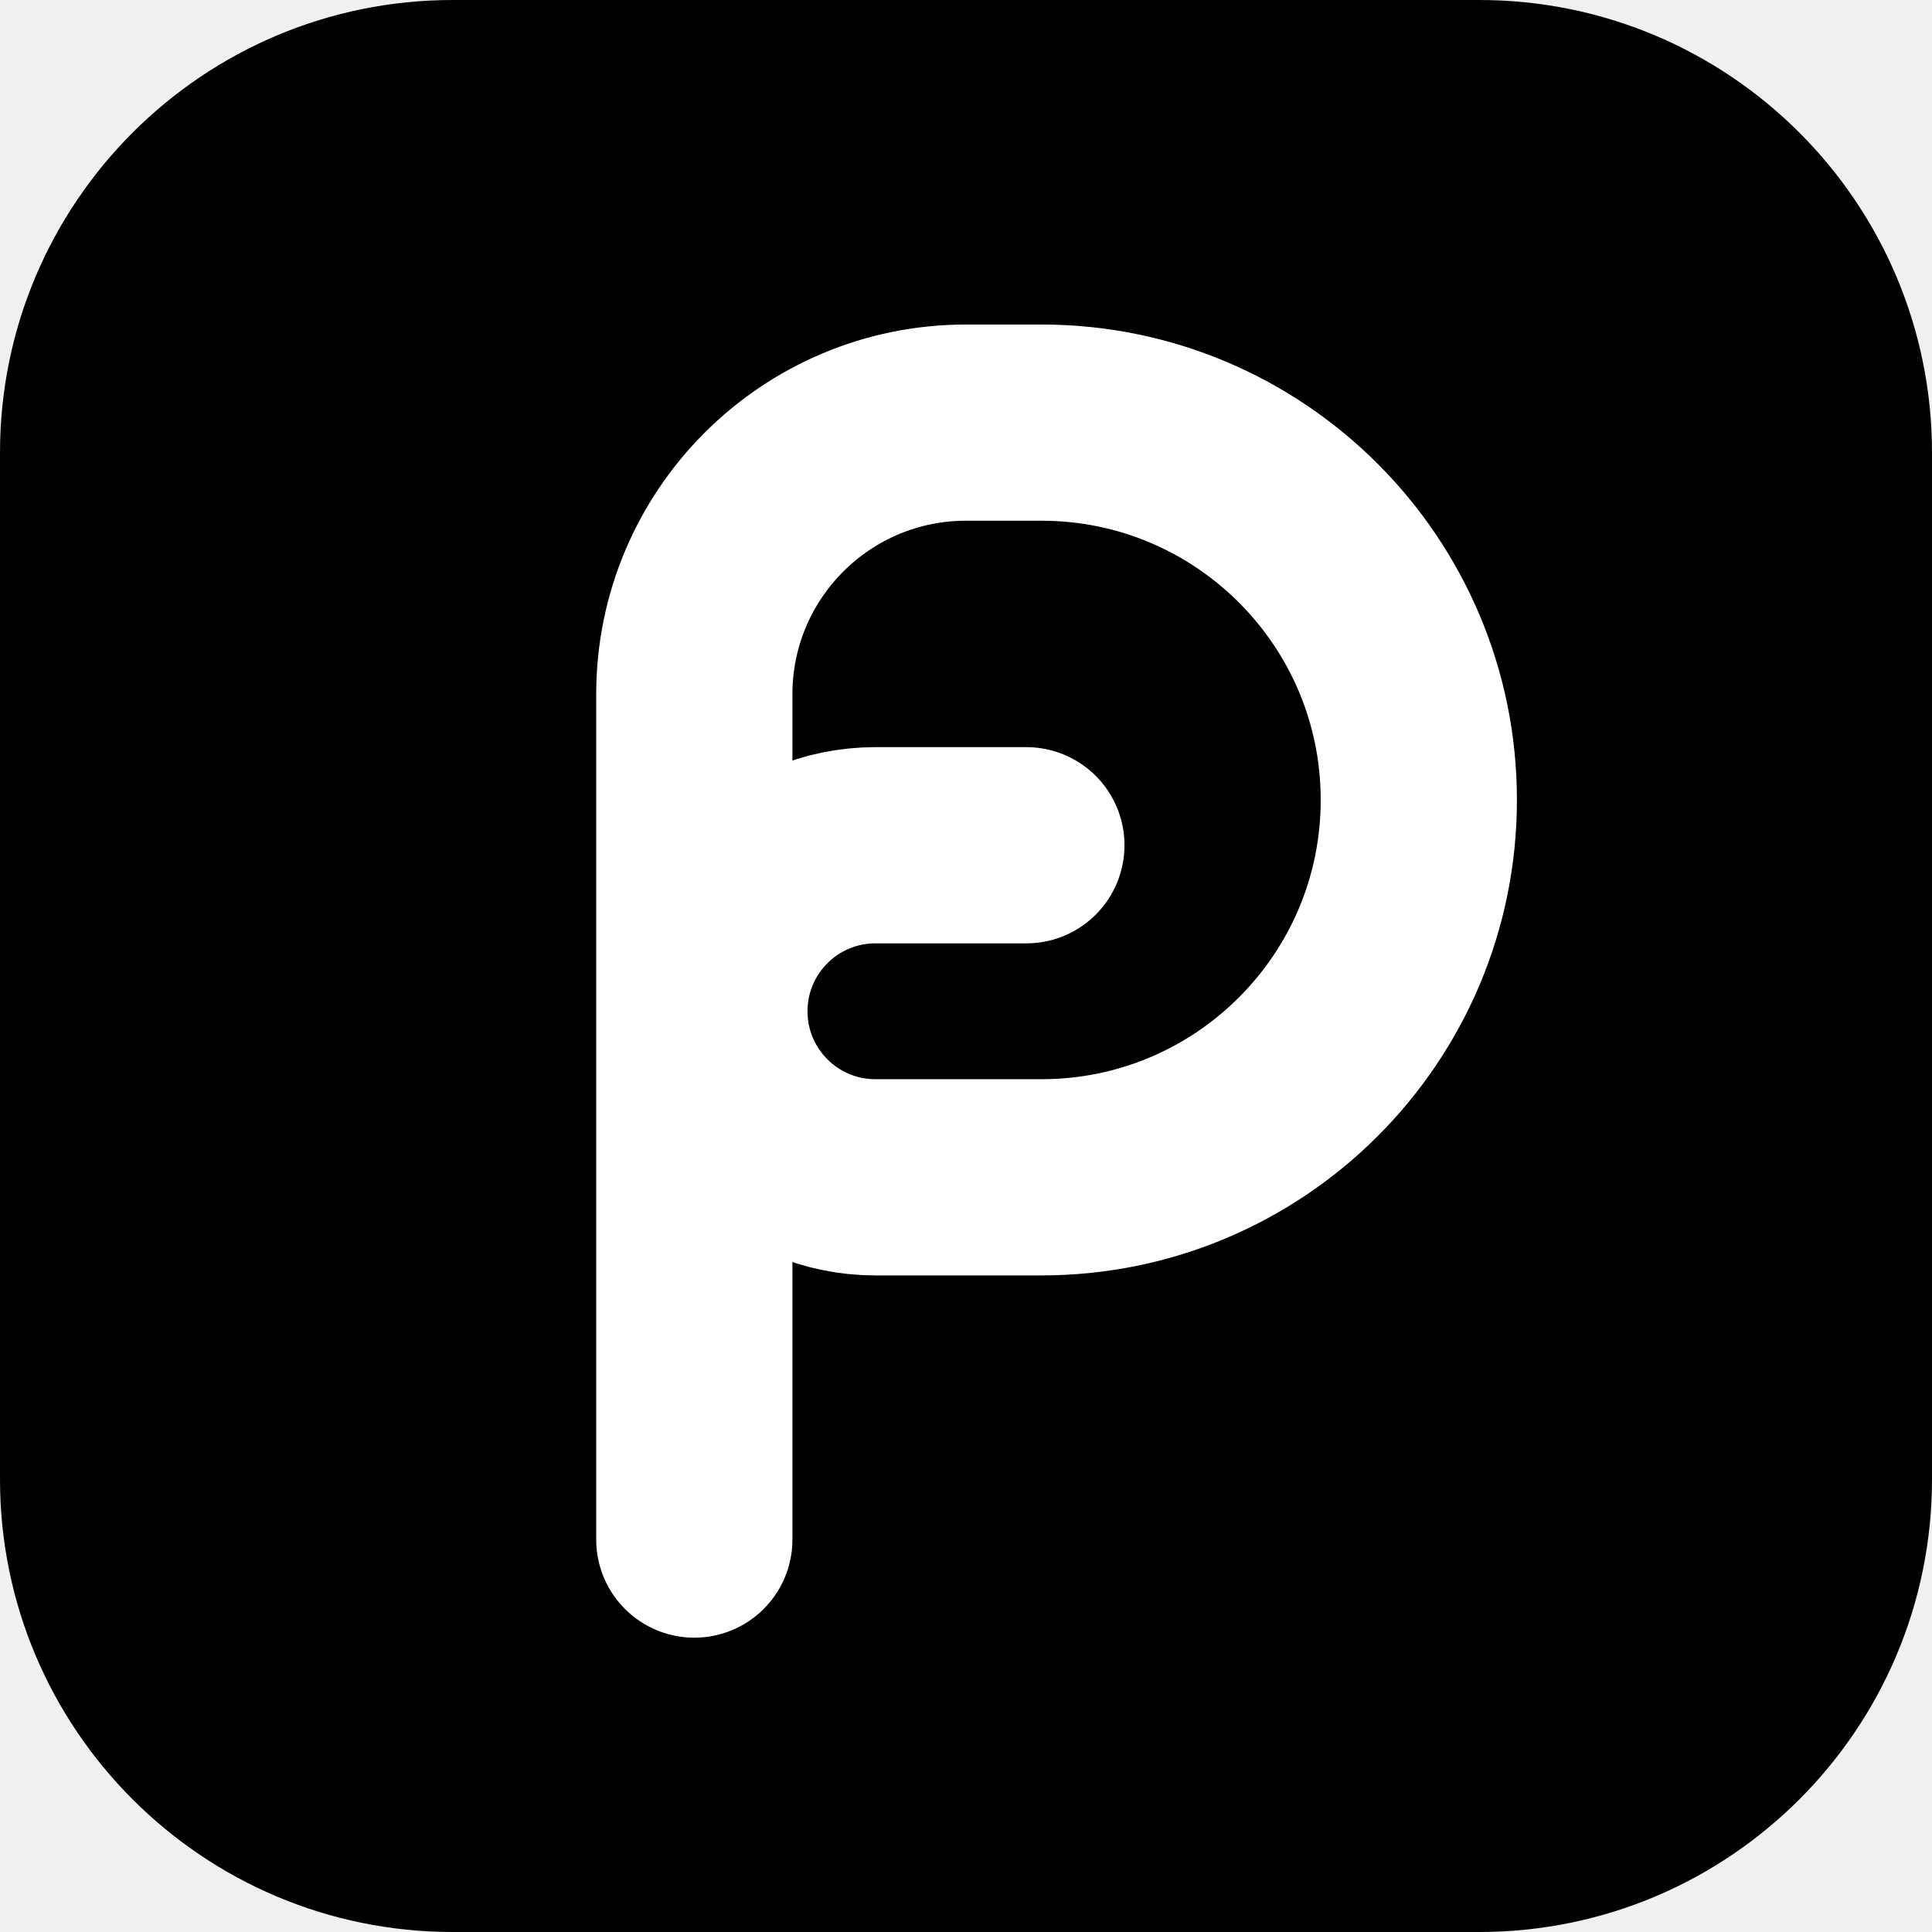
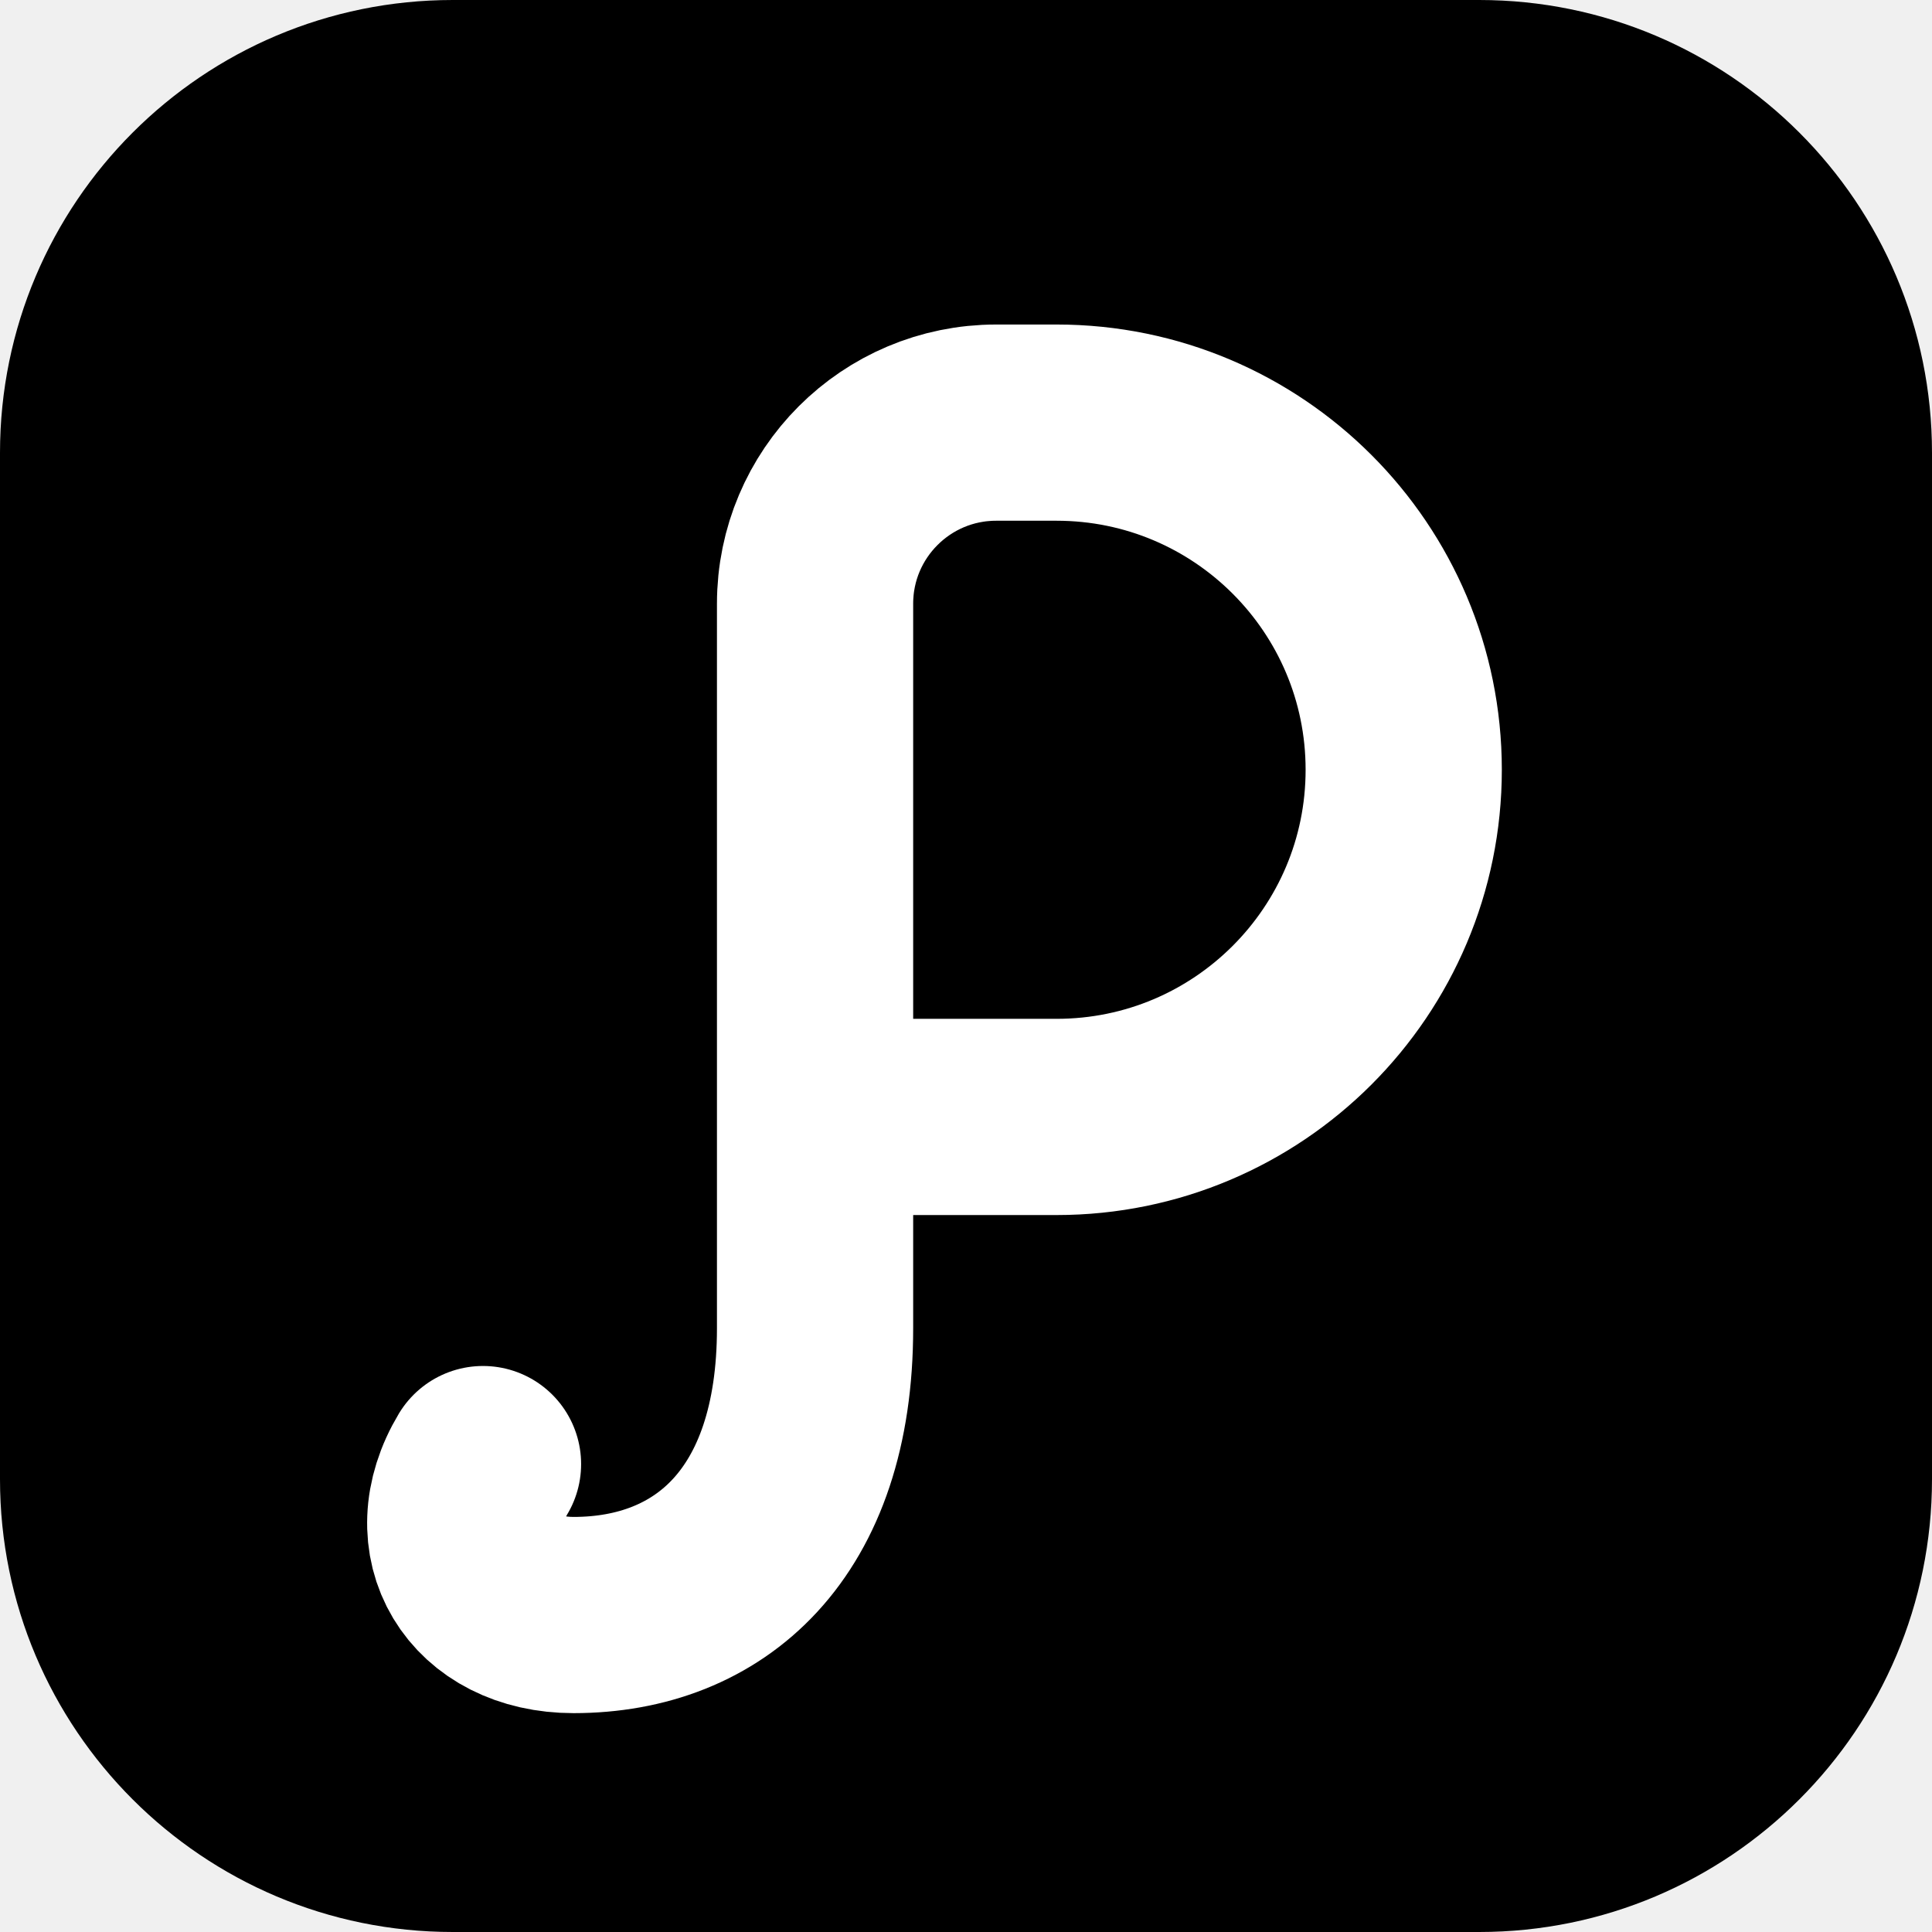
<svg xmlns="http://www.w3.org/2000/svg" viewBox="0 0 64 64">
  <rect width="64" height="64" rx="15" fill="#000" />
-   <path d="M23 51V23a9 9 0 0 1 9-9h2.5a12.5 12.5 0 0 1 0 25H29a5.5 5.5 0 0 1 0-11h5" fill="none" stroke="#fff" stroke-width="6.5" stroke-linecap="round" stroke-linejoin="round" />
+   <path d="M27 37H35a11.5 11.5 0 0 0 0-23h-2a6 6 0 0 0-6 6V44c0 6.5-3.5 9.5-8 9.5c-3 0-4.5-2.5-3-5" fill="none" stroke="#fff" stroke-width="6.5" stroke-linecap="round" stroke-linejoin="round" />
</svg>
